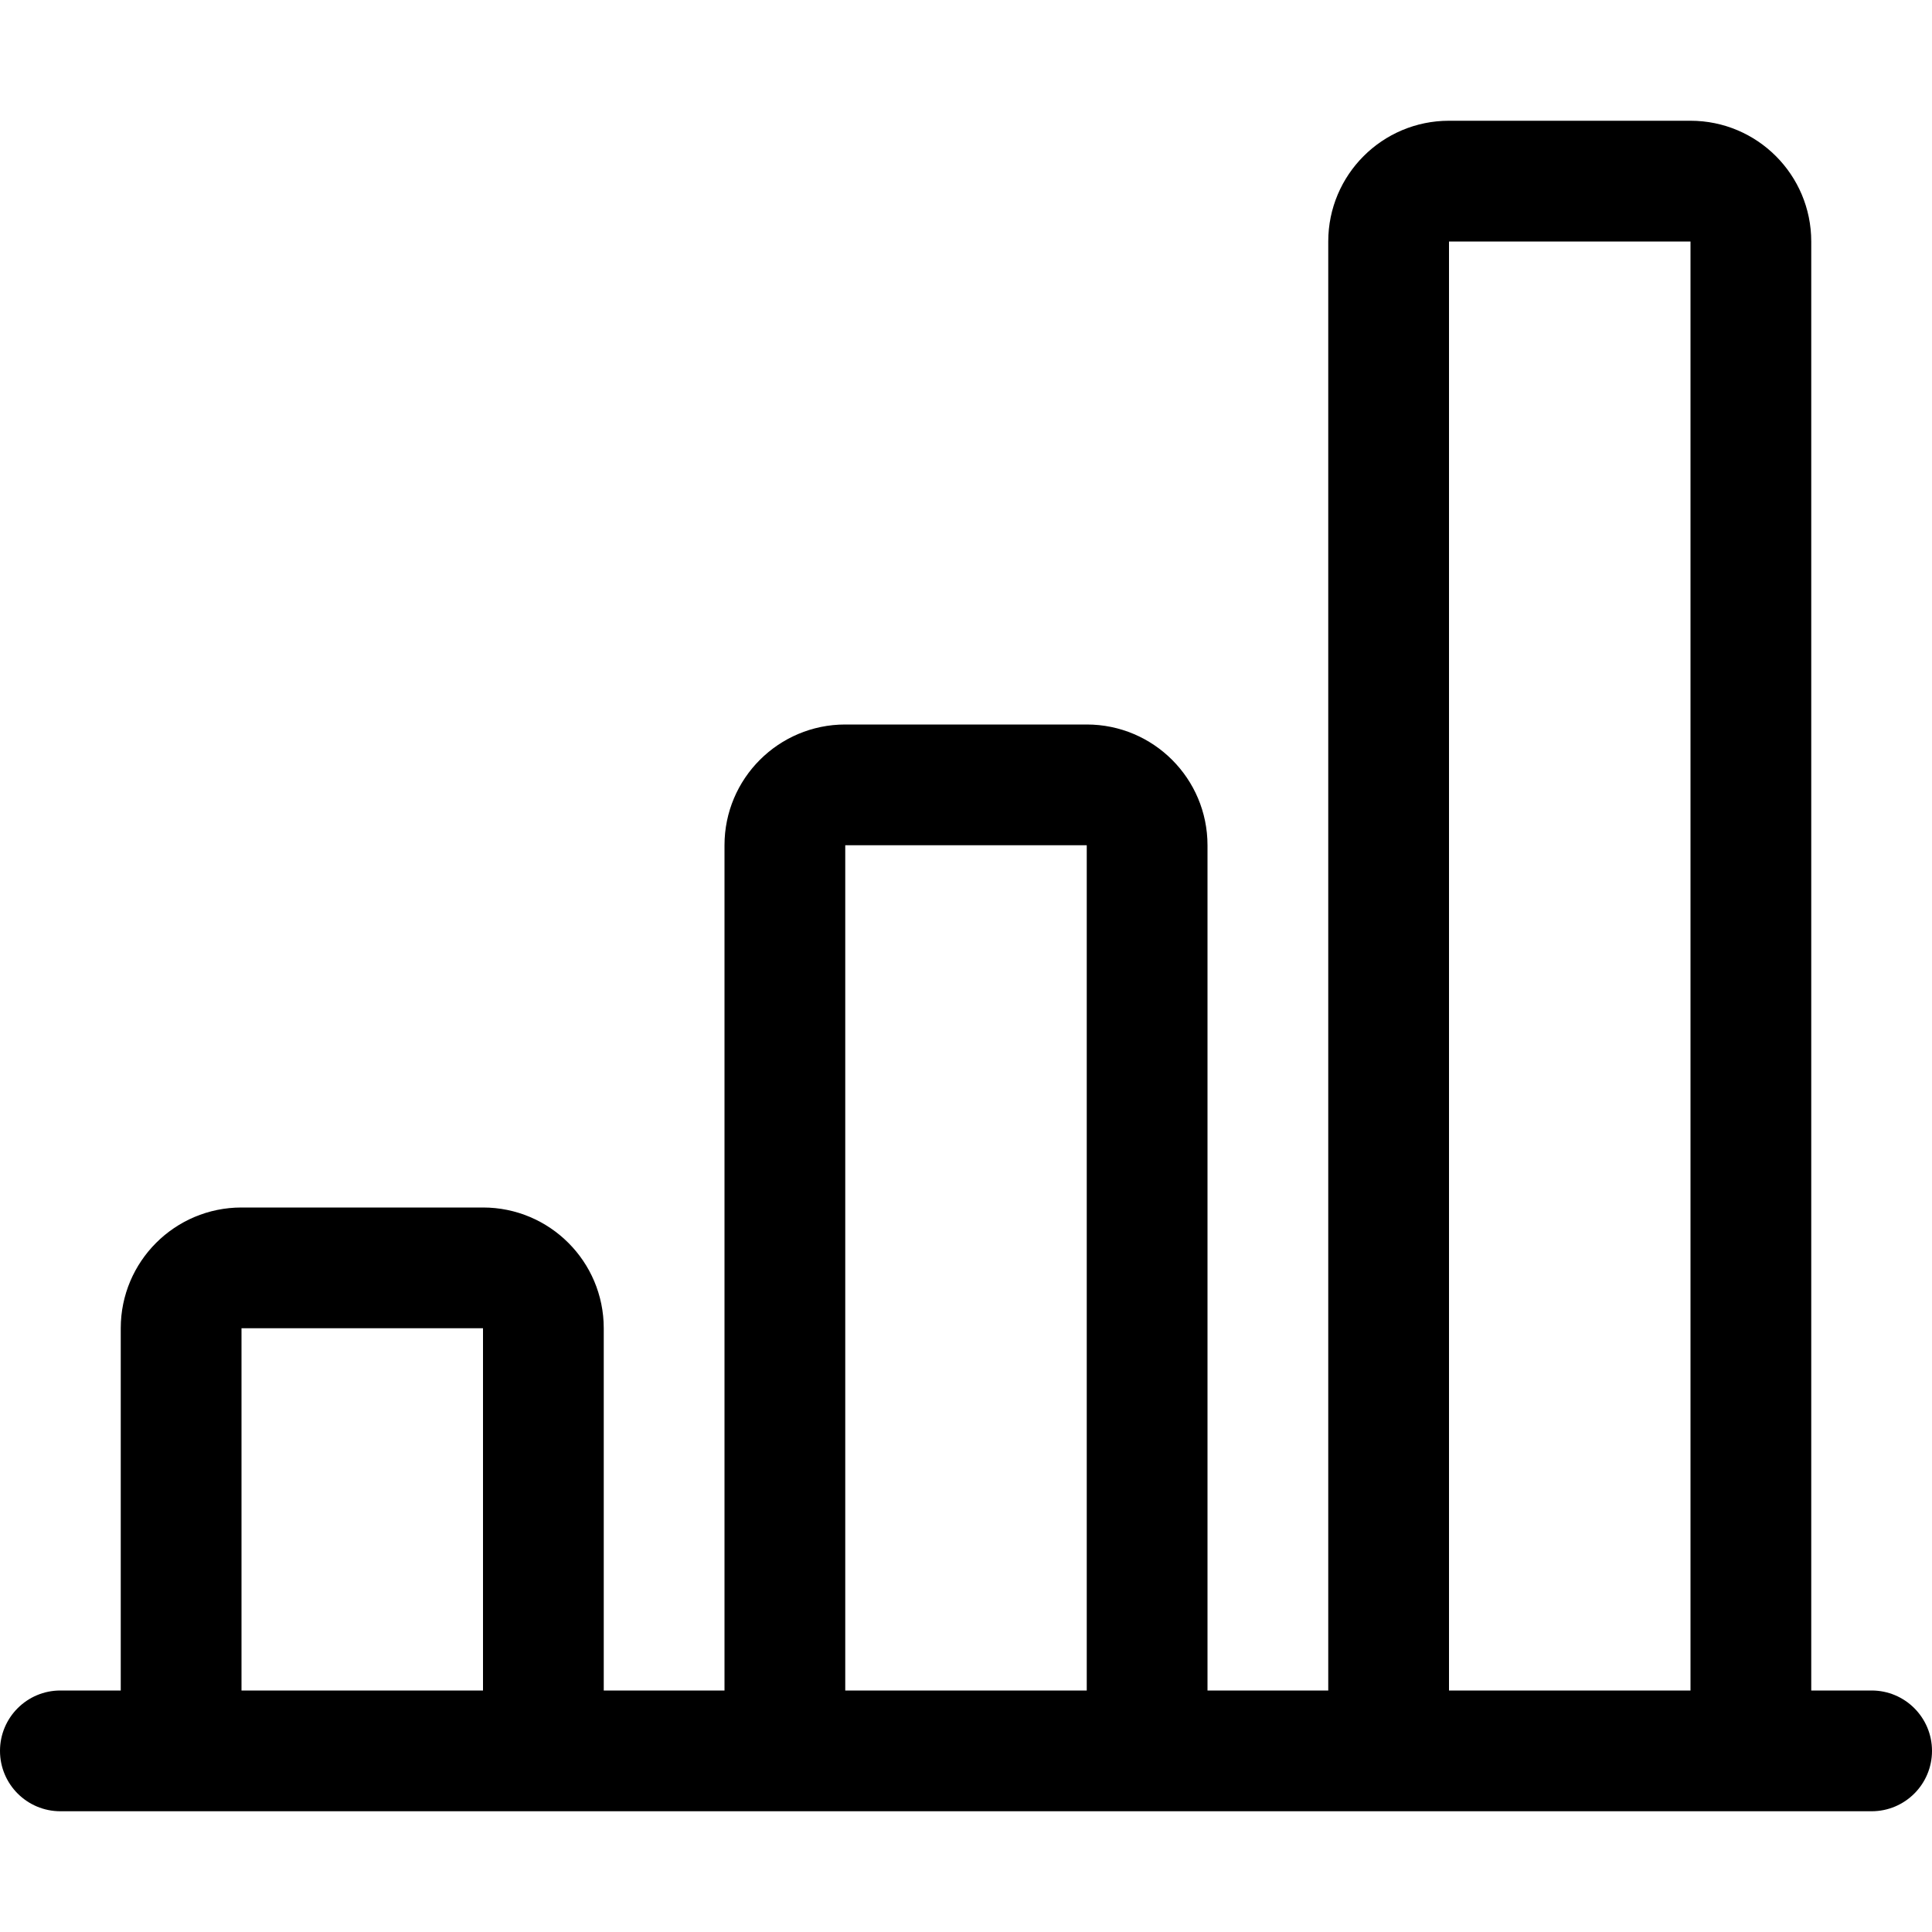
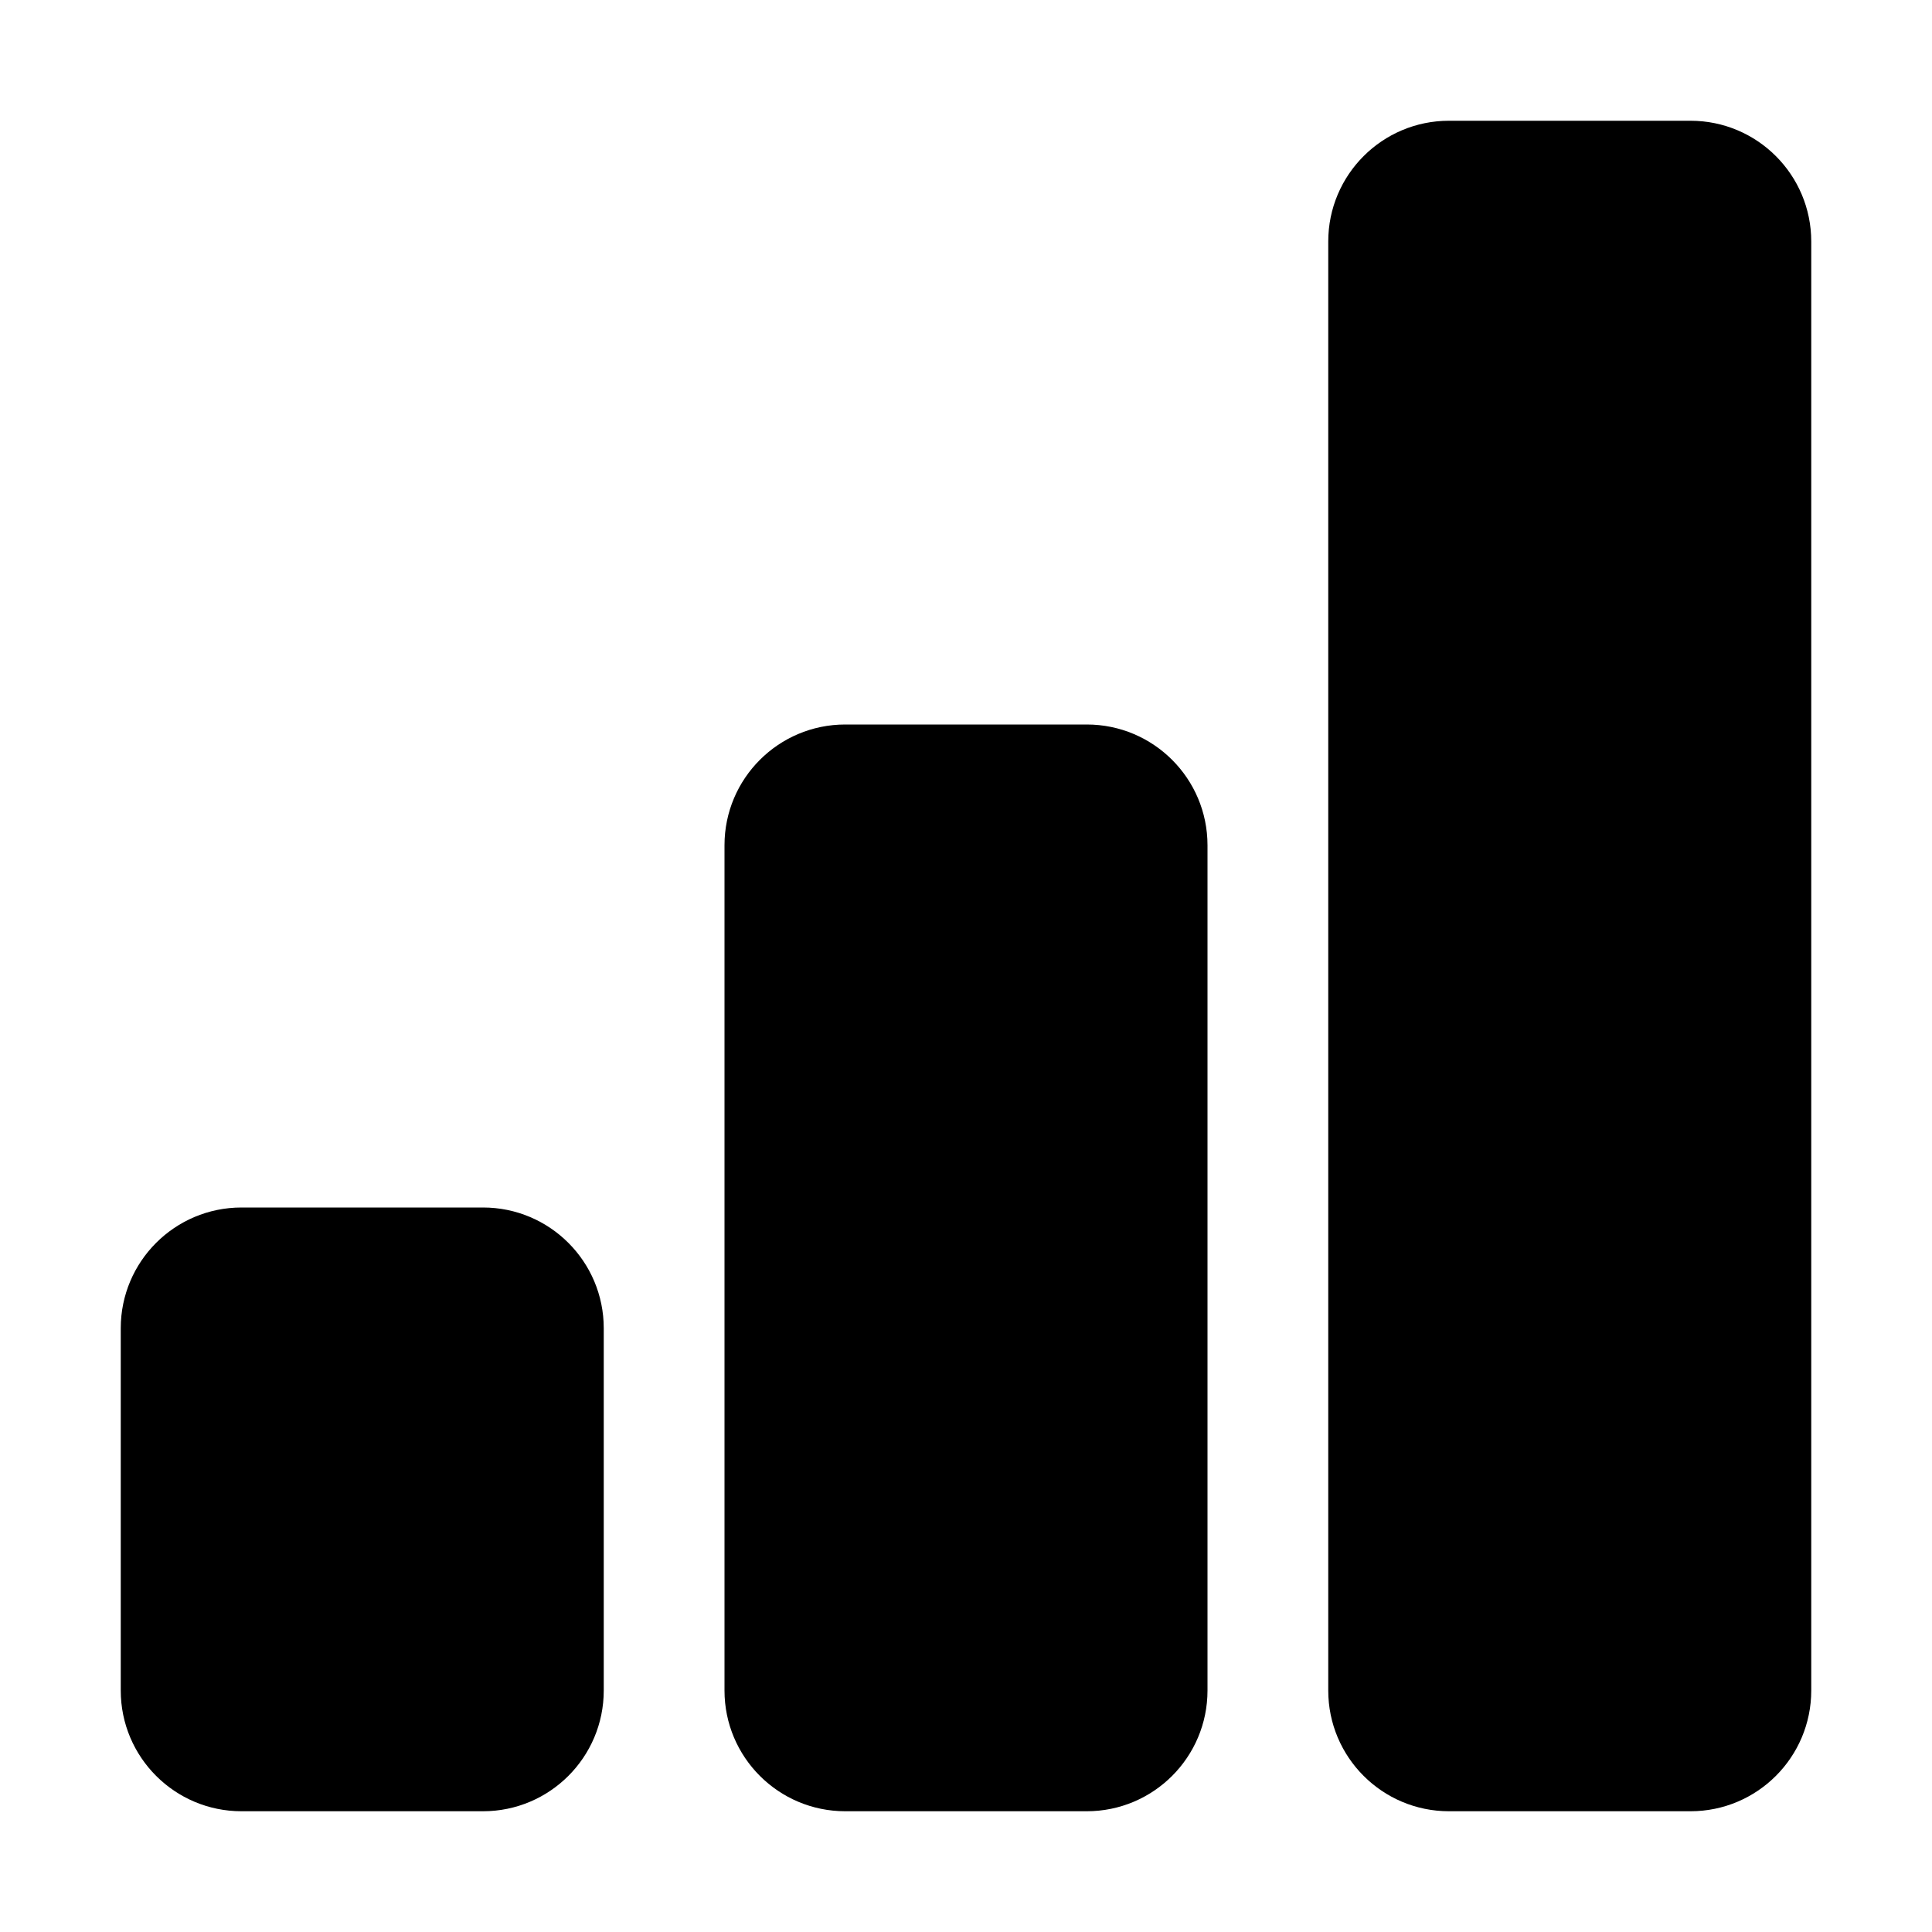
- <svg xmlns="http://www.w3.org/2000/svg" width="16" height="16" fill="currentColor" class="bi bi-bar-chart-line" viewBox="0 0 16 16">
-   <path d="M11 2a1 1 0 0 1 1-1h2a1 1 0 0 1 1 1v12h.5a.5.5 0 0 1 0 1H.5a.5.5 0 0 1 0-1H1v-3a1 1 0 0 1 1-1h2a1 1 0 0 1 1 1v3h1V7a1 1 0 0 1 1-1h2a1 1 0 0 1 1 1v7h1zm1 12h2V2h-2zm-3 0V7H7v7zm-5 0v-3H2v3z" />
+ <svg xmlns="http://www.w3.org/2000/svg" width="16" height="16" fill="currentColor" class="bi bi-bar-chart-fill" viewBox="0 0 16 16">
+   <path d="M1 11a1 1 0 0 1 1-1h2a1 1 0 0 1 1 1v3a1 1 0 0 1-1 1H2a1 1 0 0 1-1-1zm5-4a1 1 0 0 1 1-1h2a1 1 0 0 1 1 1v7a1 1 0 0 1-1 1H7a1 1 0 0 1-1-1zm5-5a1 1 0 0 1 1-1h2a1 1 0 0 1 1 1v12a1 1 0 0 1-1 1h-2a1 1 0 0 1-1-1z" />
</svg>
